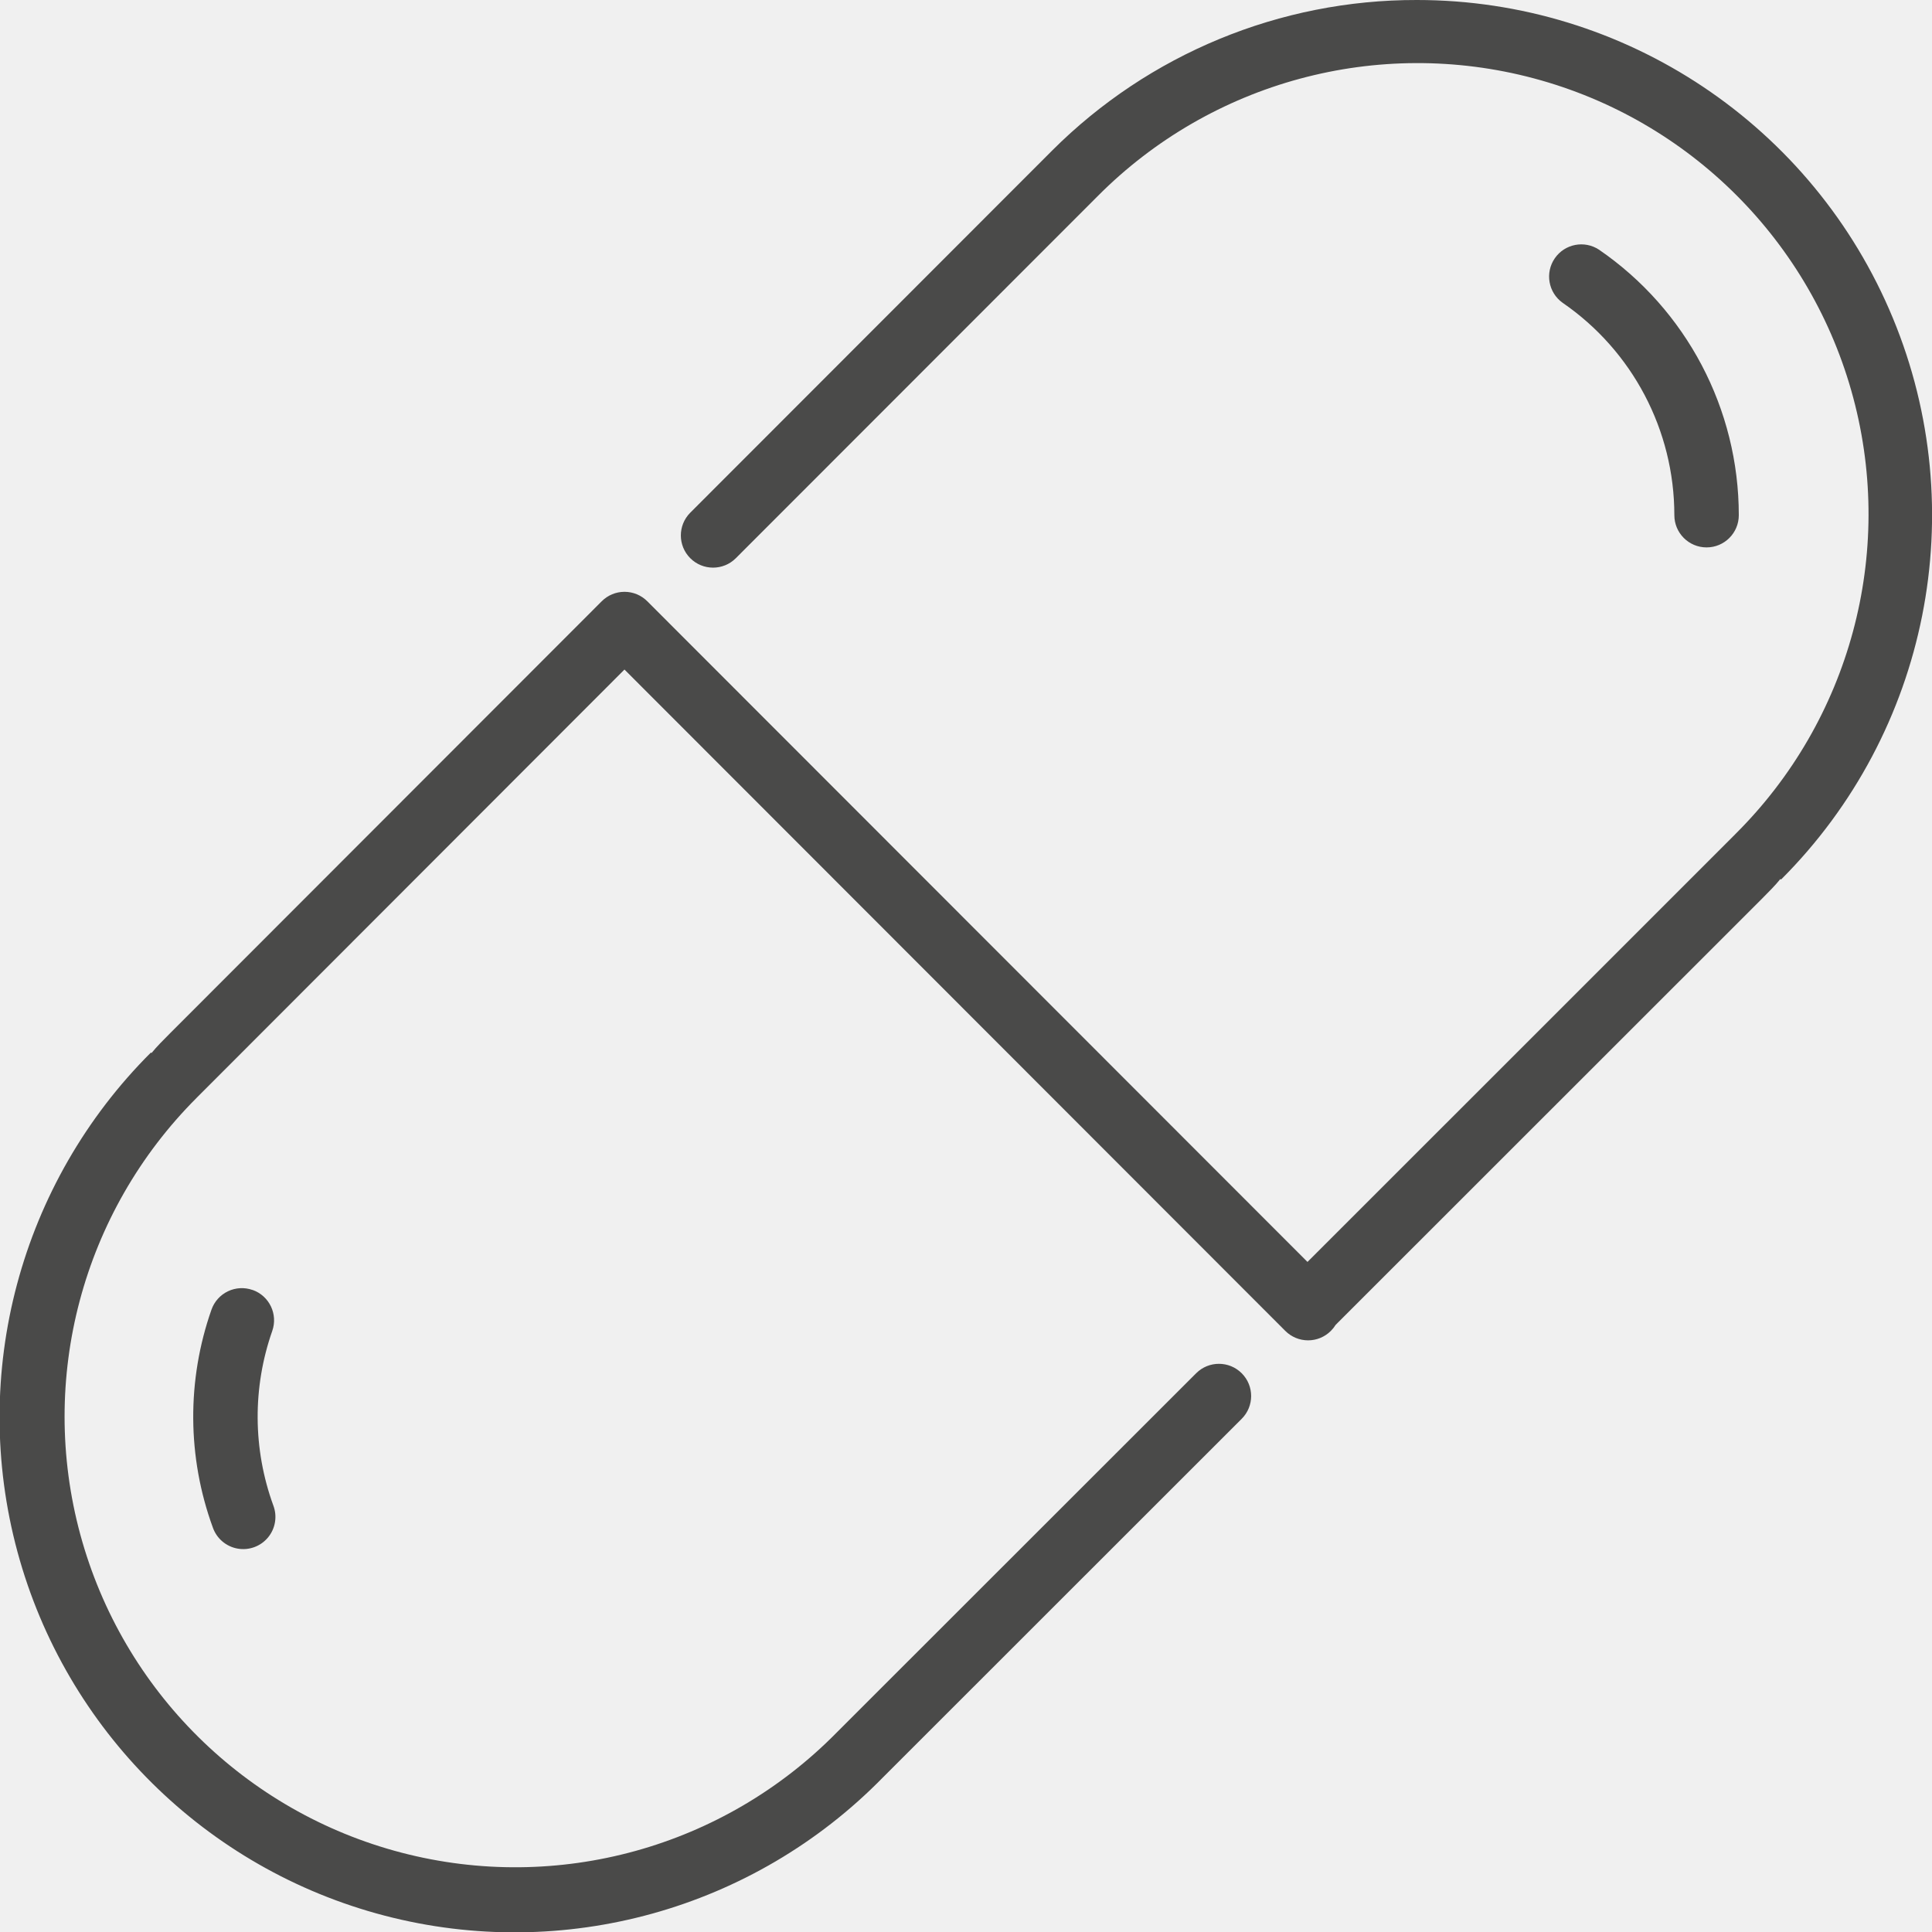
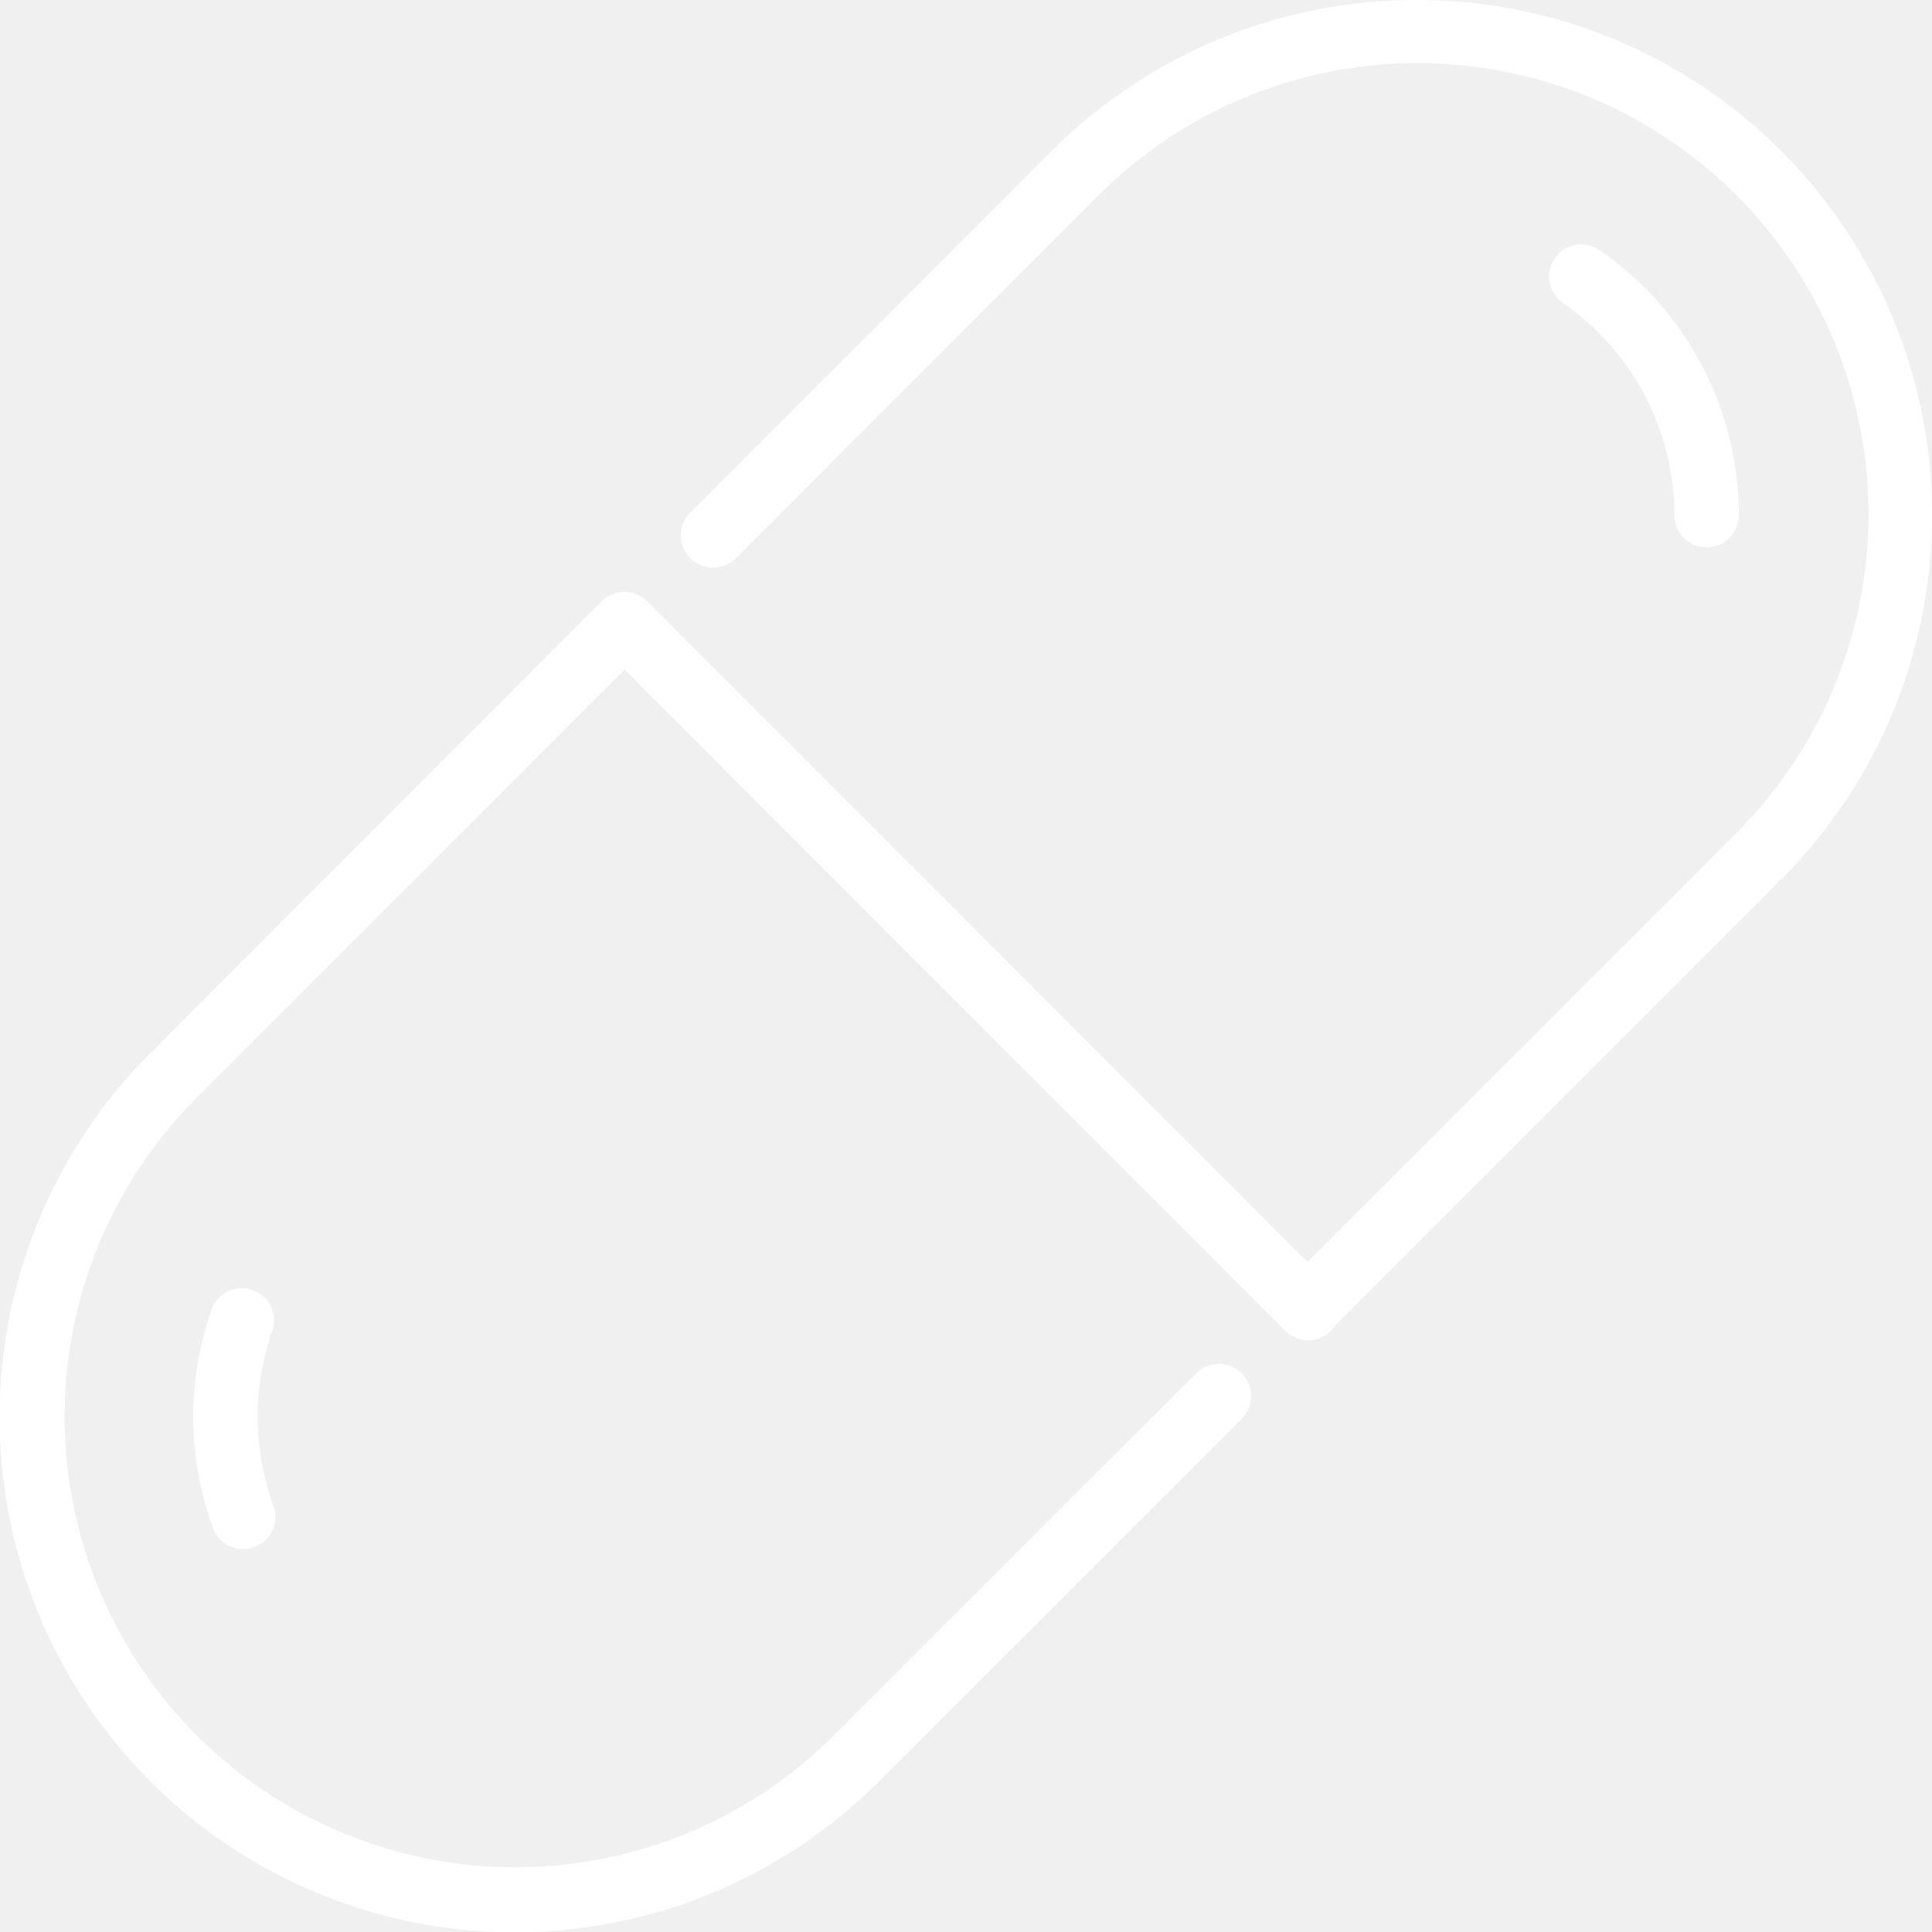
<svg xmlns="http://www.w3.org/2000/svg" width="128" height="128" viewBox="0 0 128 128">
  <defs>
-     <style> .cls-1 { fill: #4a4a49; fill-rule: evenodd; } </style>
+     <style> .cls-1 { fill: #ffffff; fill-rule: evenodd; } </style>
  </defs>
  <path id="Symbol_-_Pill" data-name="Symbol - Pill" class="cls-1" d="M912.732,829.465a2.129,2.129,0,0,0-2.72,1.3A21.4,21.4,0,0,0,910.1,845.2a2.133,2.133,0,1,0,4.006-1.465,17.17,17.17,0,0,1-.07-11.552,2.133,2.133,0,0,0-1.3-2.721M989.867,744a34.1,34.1,0,0,0-24.16,9.974l-23.975,23.993a2.133,2.133,0,1,0,3.019,3.015L968.719,757a29.88,29.88,0,1,1,42.261,42.252,0.037,0.037,0,0,1-.02.022c-0.55.558-22.343,22.342-28.336,28.332l-43.74-43.771a2.132,2.132,0,0,0-3.018,0l-28.589,28.612c-0.463.465-.9,0.9-1.242,1.324L906,813.732a34.127,34.127,0,1,0,48.484,48.039L978.266,838a2.134,2.134,0,0,0-3.017-3.019l-23.8,23.787a29.86,29.86,0,1,1-42.437-42.018l0.032-.034c0.576-.583,17.959-17.981,28.329-28.357l43.782,43.817h0a2.132,2.132,0,0,0,3.017,0,2.181,2.181,0,0,0,.318-0.4l28.227-28.216c0.46-.467.9-0.9,1.24-1.325l0.04,0.039A34.13,34.13,0,0,0,989.867,744m9.657,20.058a2.133,2.133,0,0,1,2.416-3.515,21.338,21.338,0,0,1,9.26,17.589,2.135,2.135,0,0,1-4.27,0,17.083,17.083,0,0,0-7.406-14.074" transform="translate(-896 -744)" />
</svg>
